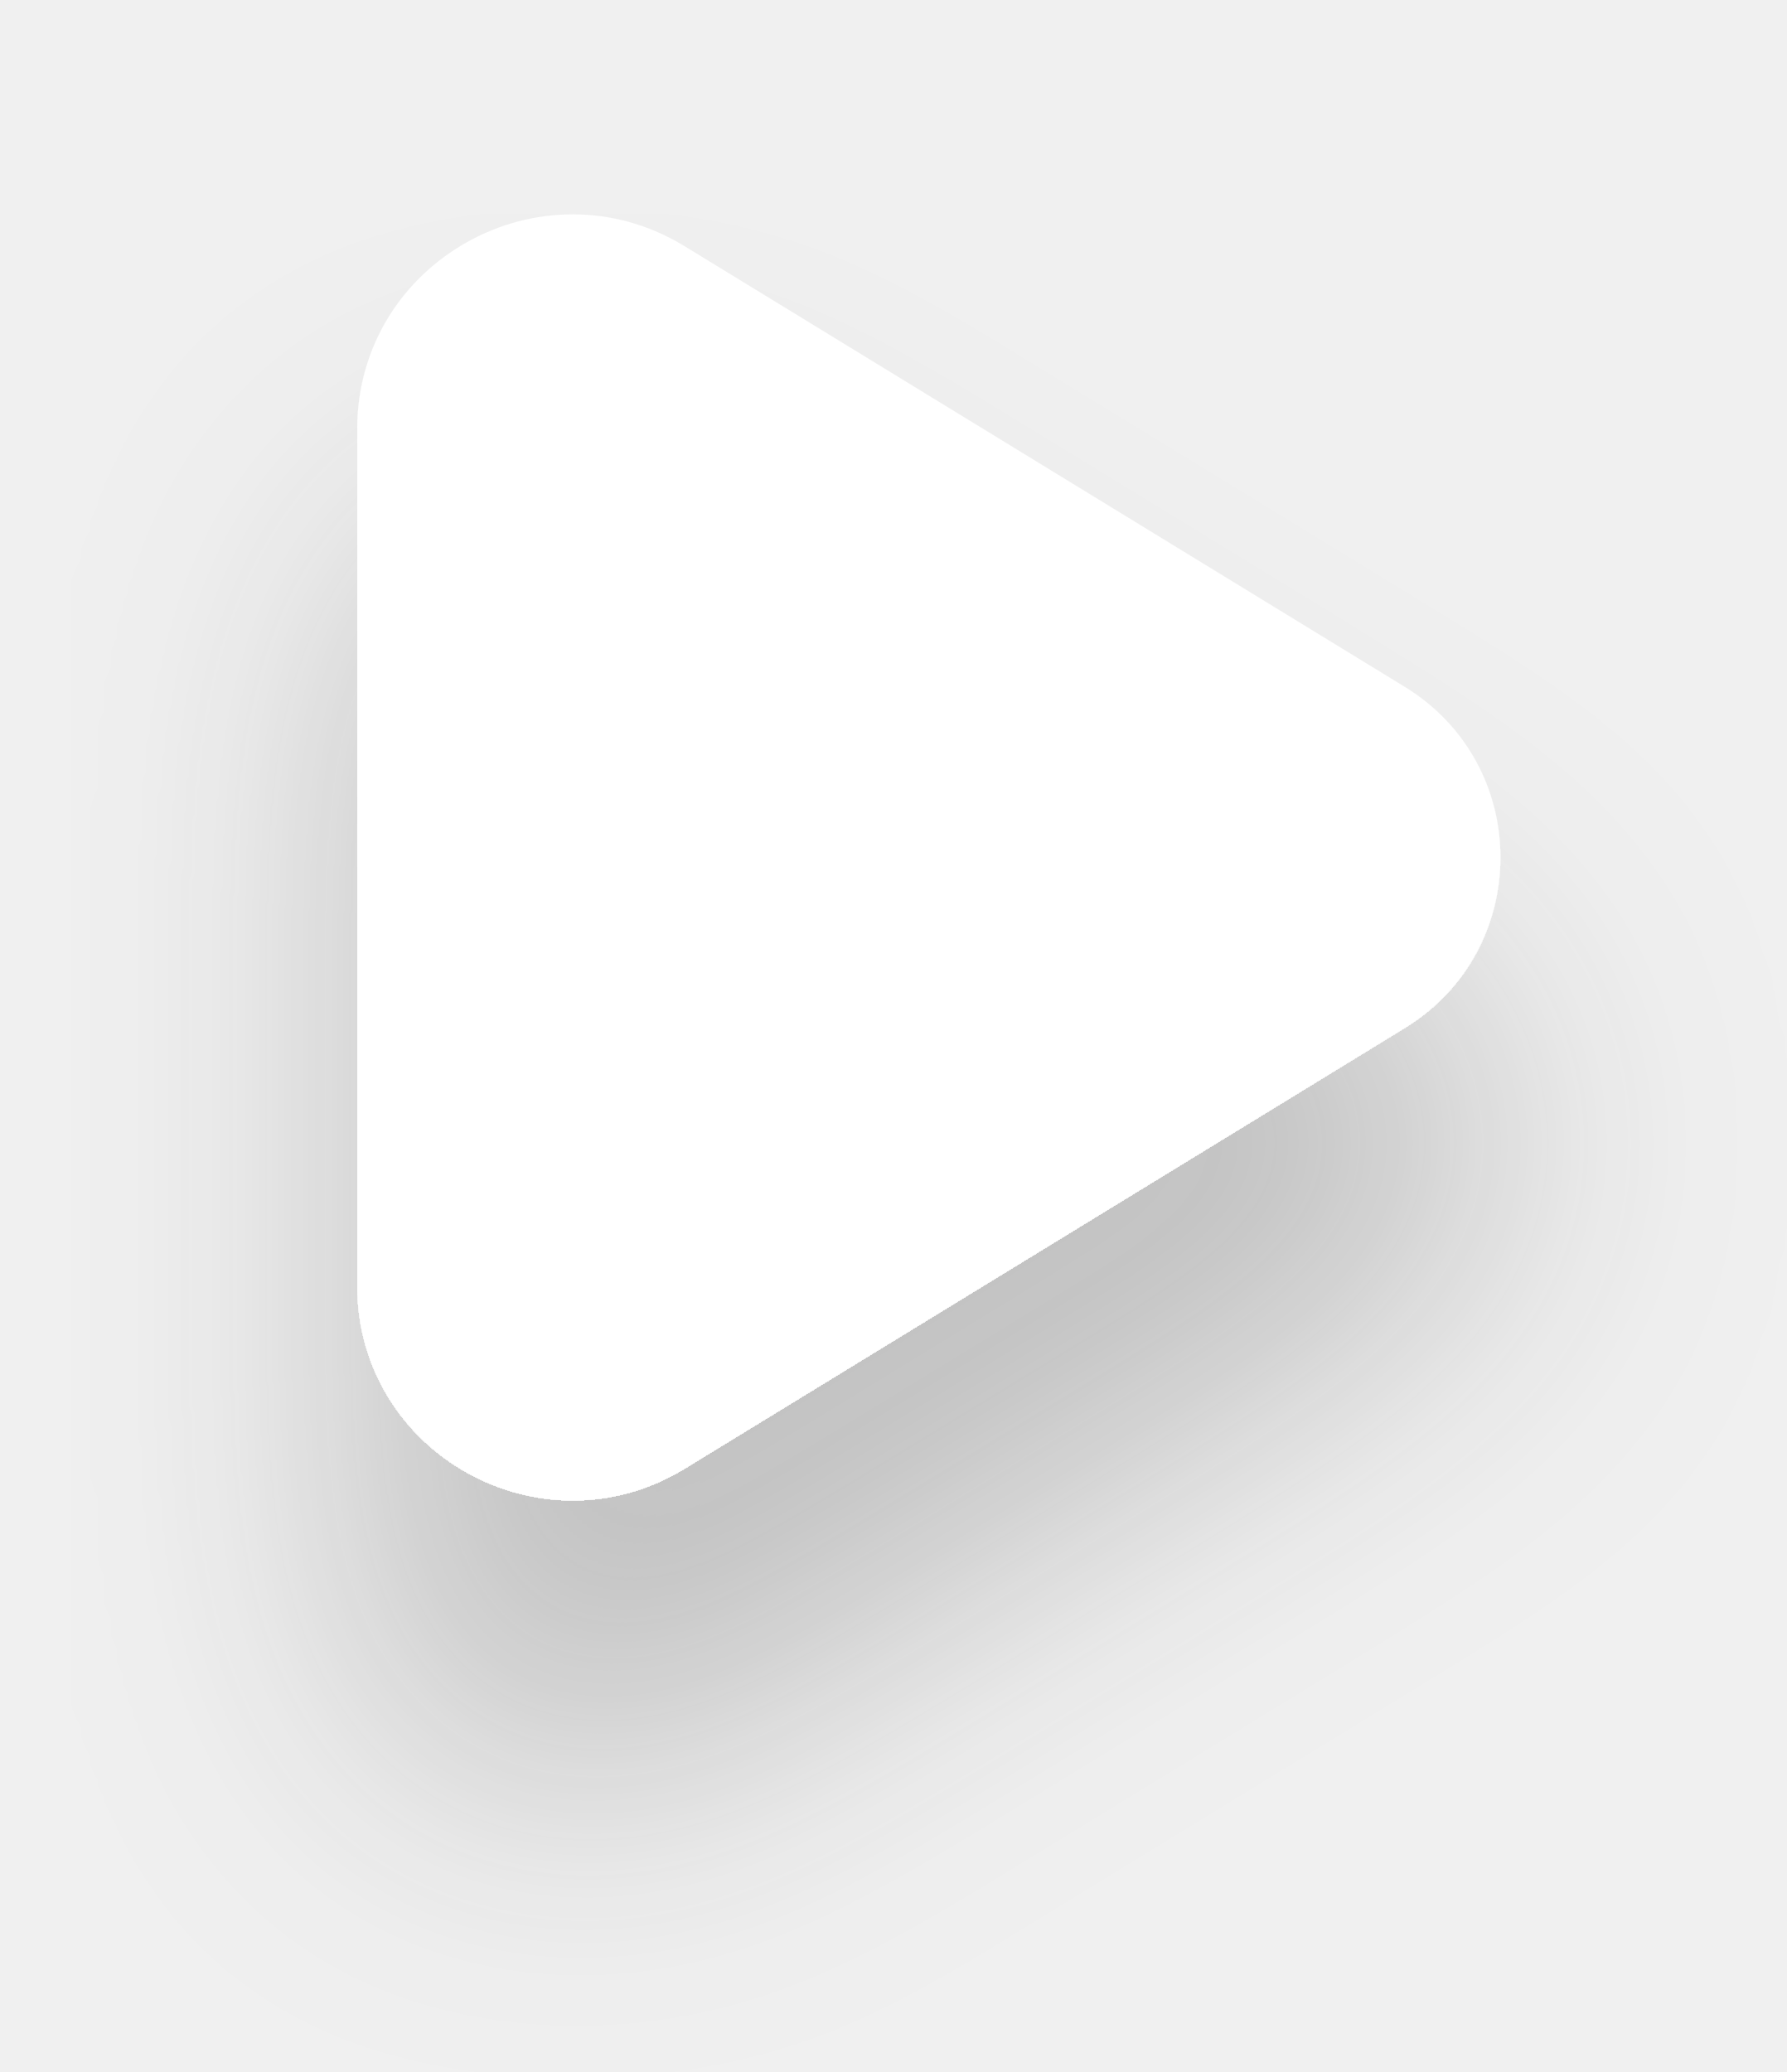
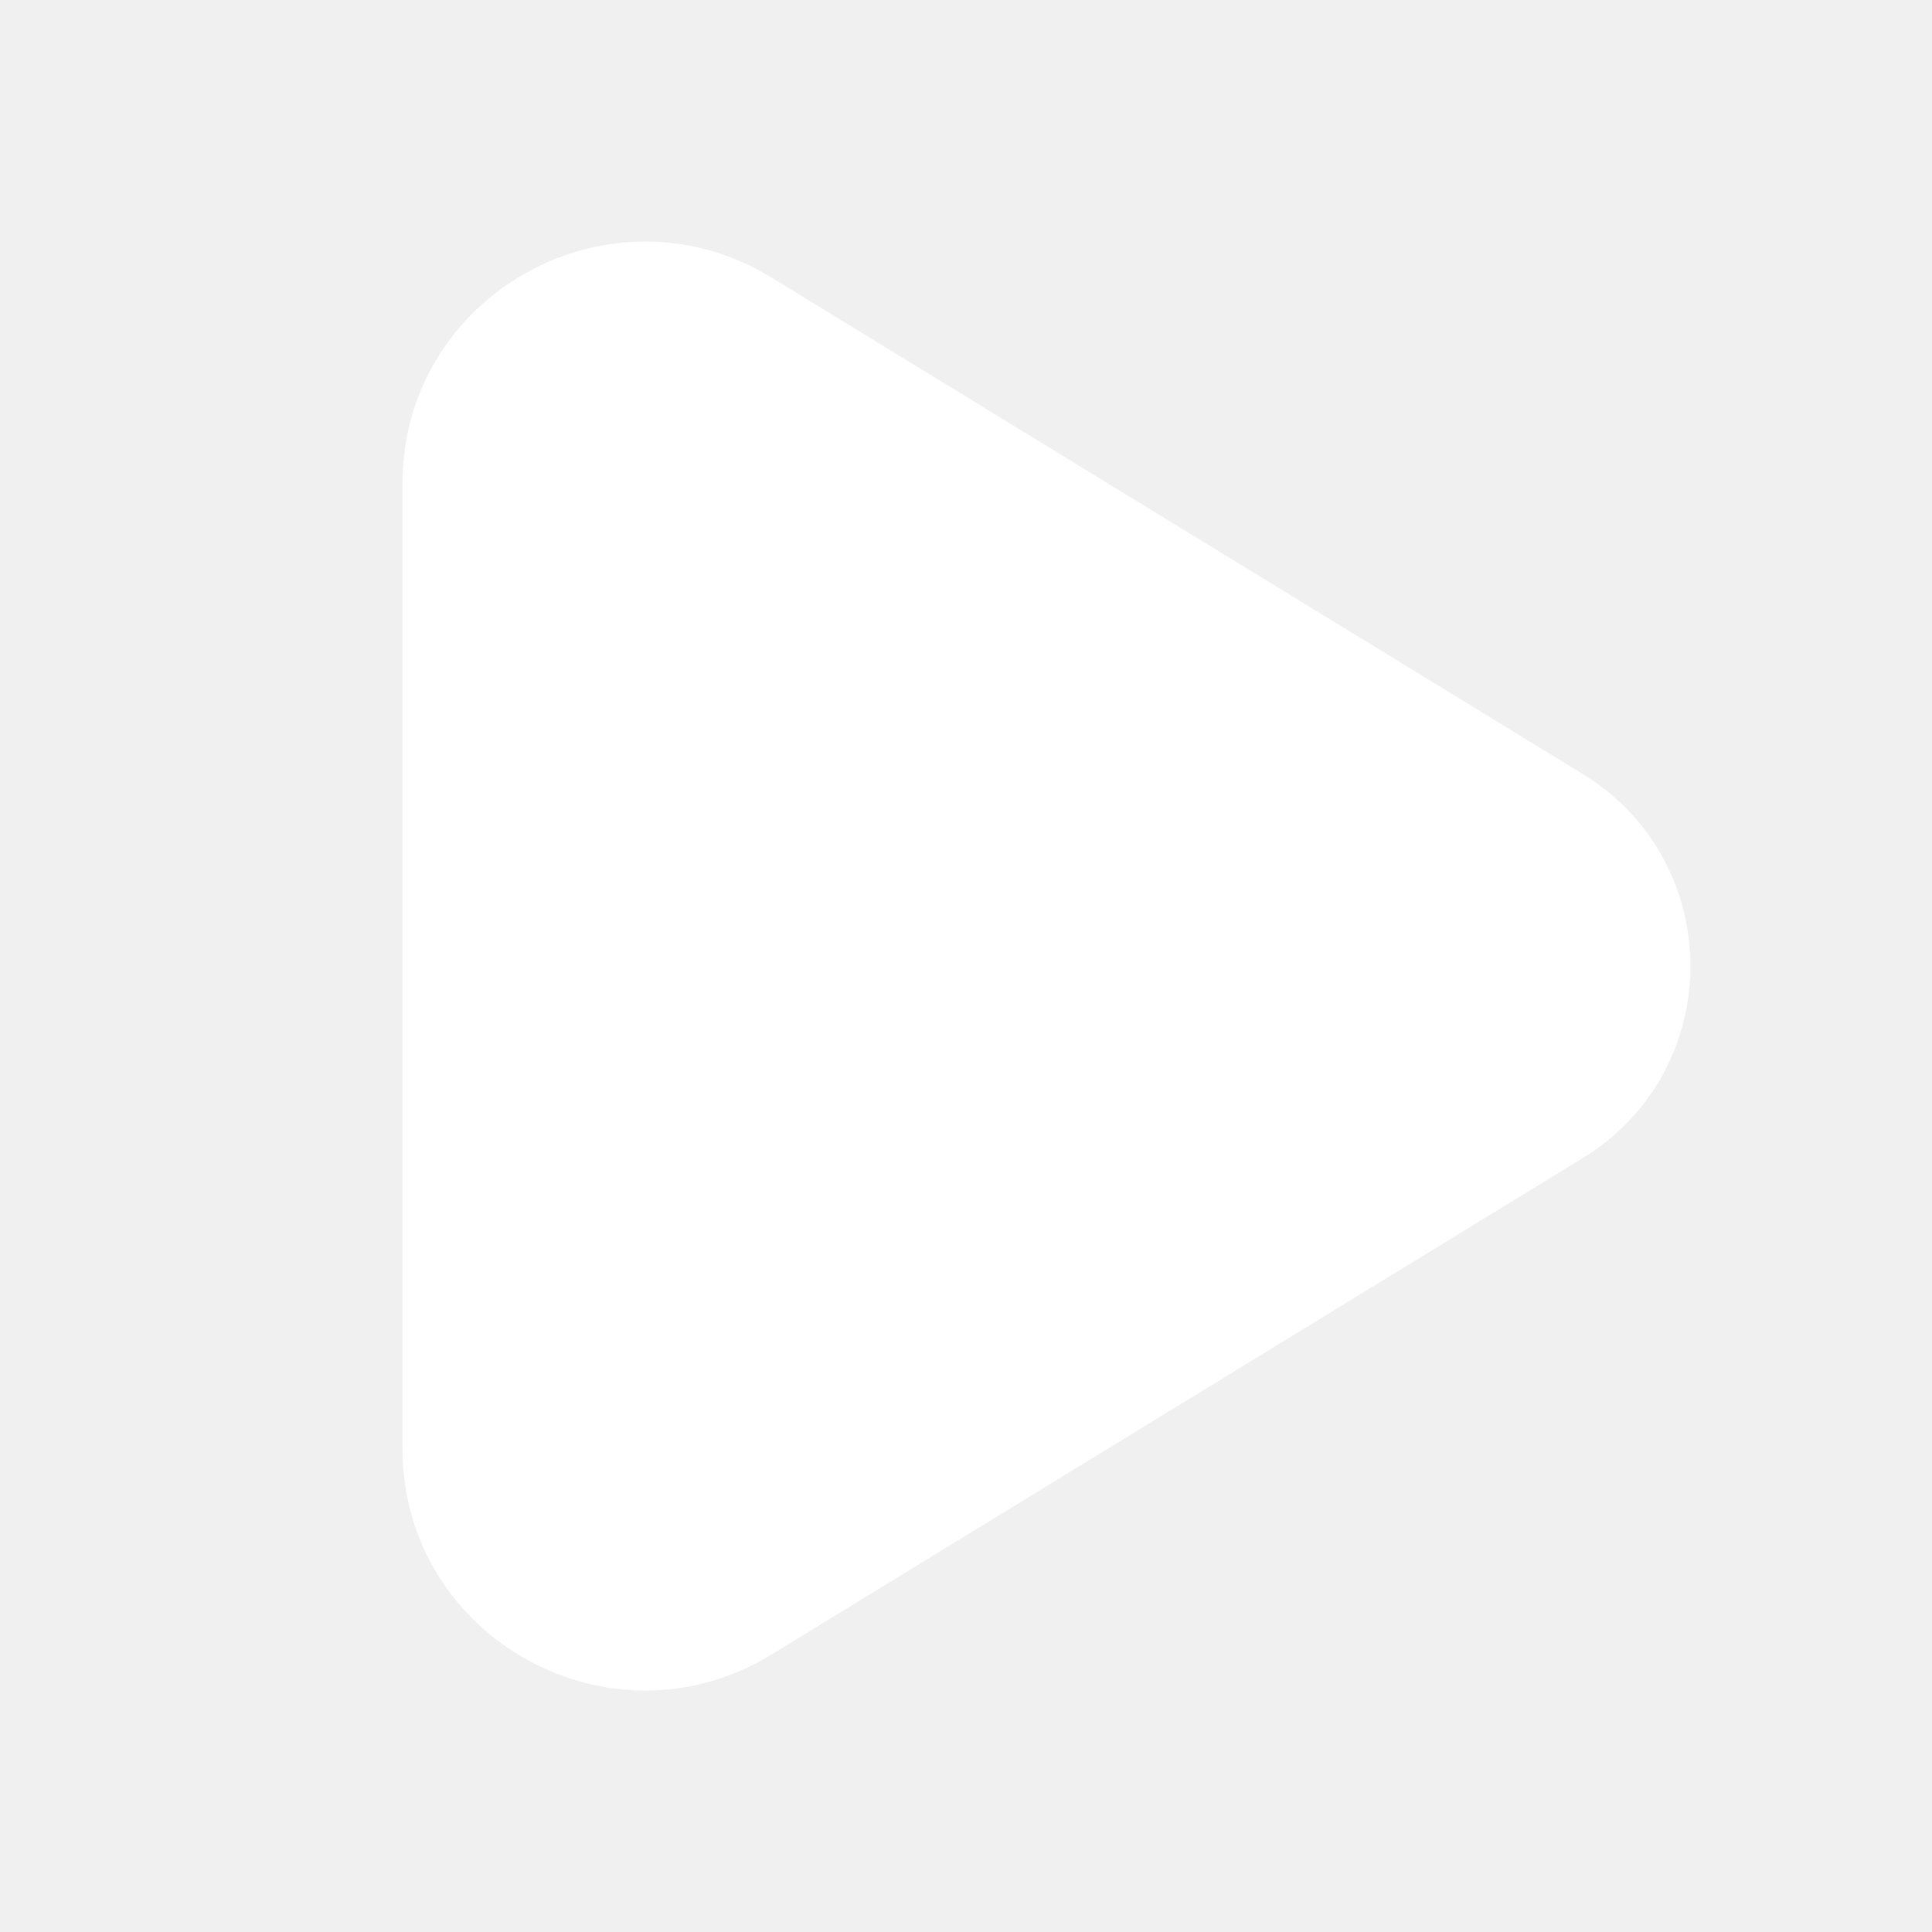
- <svg xmlns="http://www.w3.org/2000/svg" width="25" height="29" viewBox="0 0 25 29" fill="none">
-   <g filter="url(#filter0_d_1149_2229)">
-     <path d="M19.66 14.387L9.584 20.553C7.579 21.78 5 20.341 5 17.995V6.006C5 3.66 7.579 2.221 9.584 3.448L19.66 9.614C21.445 10.707 21.445 13.295 19.66 14.387Z" fill="white" />
-   </g>
-   <defs>
-     <filter id="filter0_d_1149_2229" x="1" y="3" width="23.999" height="26" filterUnits="userSpaceOnUse" color-interpolation-filters="sRGB">
-       <feFlood flood-opacity="0" result="BackgroundImageFix" />
-       <feColorMatrix in="SourceAlpha" type="matrix" values="0 0 0 0 0 0 0 0 0 0 0 0 0 0 0 0 0 0 127 0" result="hardAlpha" />
-       <feOffset dy="4" />
-       <feGaussianBlur stdDeviation="2" />
-       <feComposite in2="hardAlpha" operator="out" />
-       <feColorMatrix type="matrix" values="0 0 0 0 0.211 0 0 0 0 0.211 0 0 0 0 0.211 0 0 0 0.25 0" />
-       <feBlend mode="normal" in2="BackgroundImageFix" result="effect1_dropShadow_1149_2229" />
-       <feBlend mode="normal" in="SourceGraphic" in2="effect1_dropShadow_1149_2229" result="shape" />
-     </filter>
-   </defs>
+ <svg xmlns="http://www.w3.org/2000/svg" width="24" height="24" viewBox="0 0 24 24" fill="none">
+   <path d="M19.66 14.387L9.584 20.553C7.579 21.78 5 20.341 5 17.995V6.006C5 3.66 7.579 2.221 9.584 3.448L19.66 9.614C21.445 10.707 21.445 13.295 19.66 14.387Z" fill="white" />
</svg>
